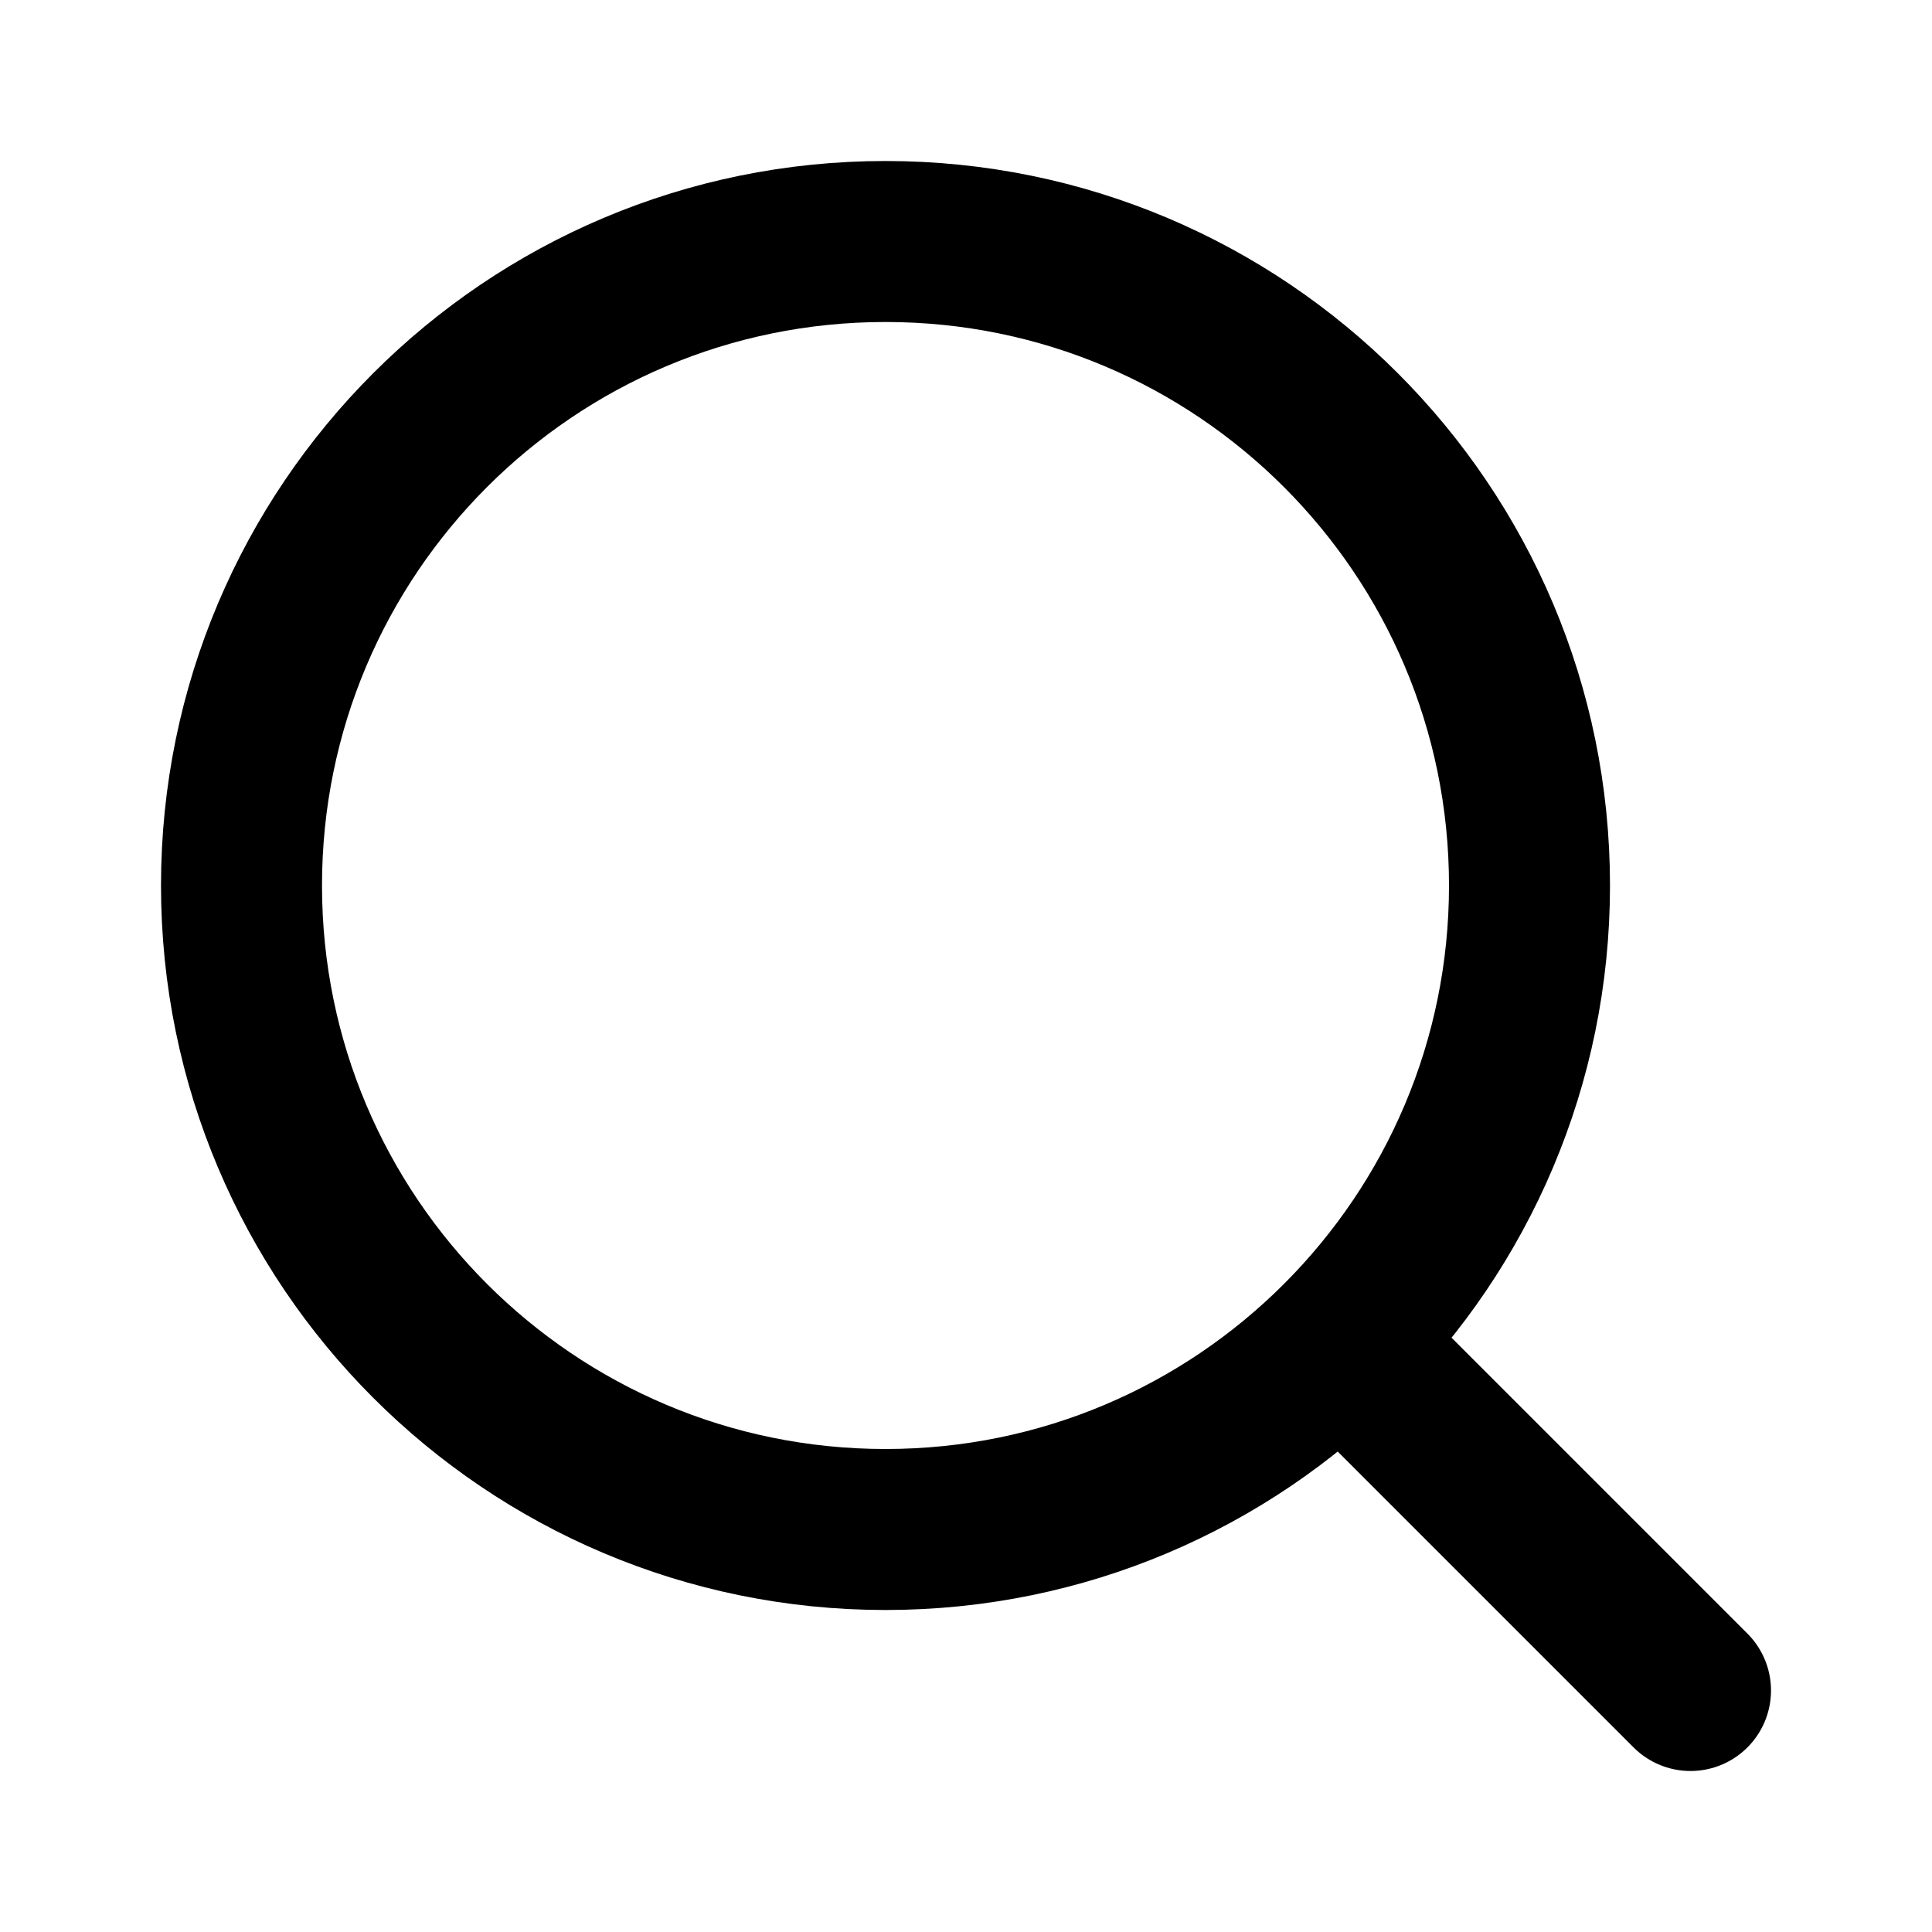
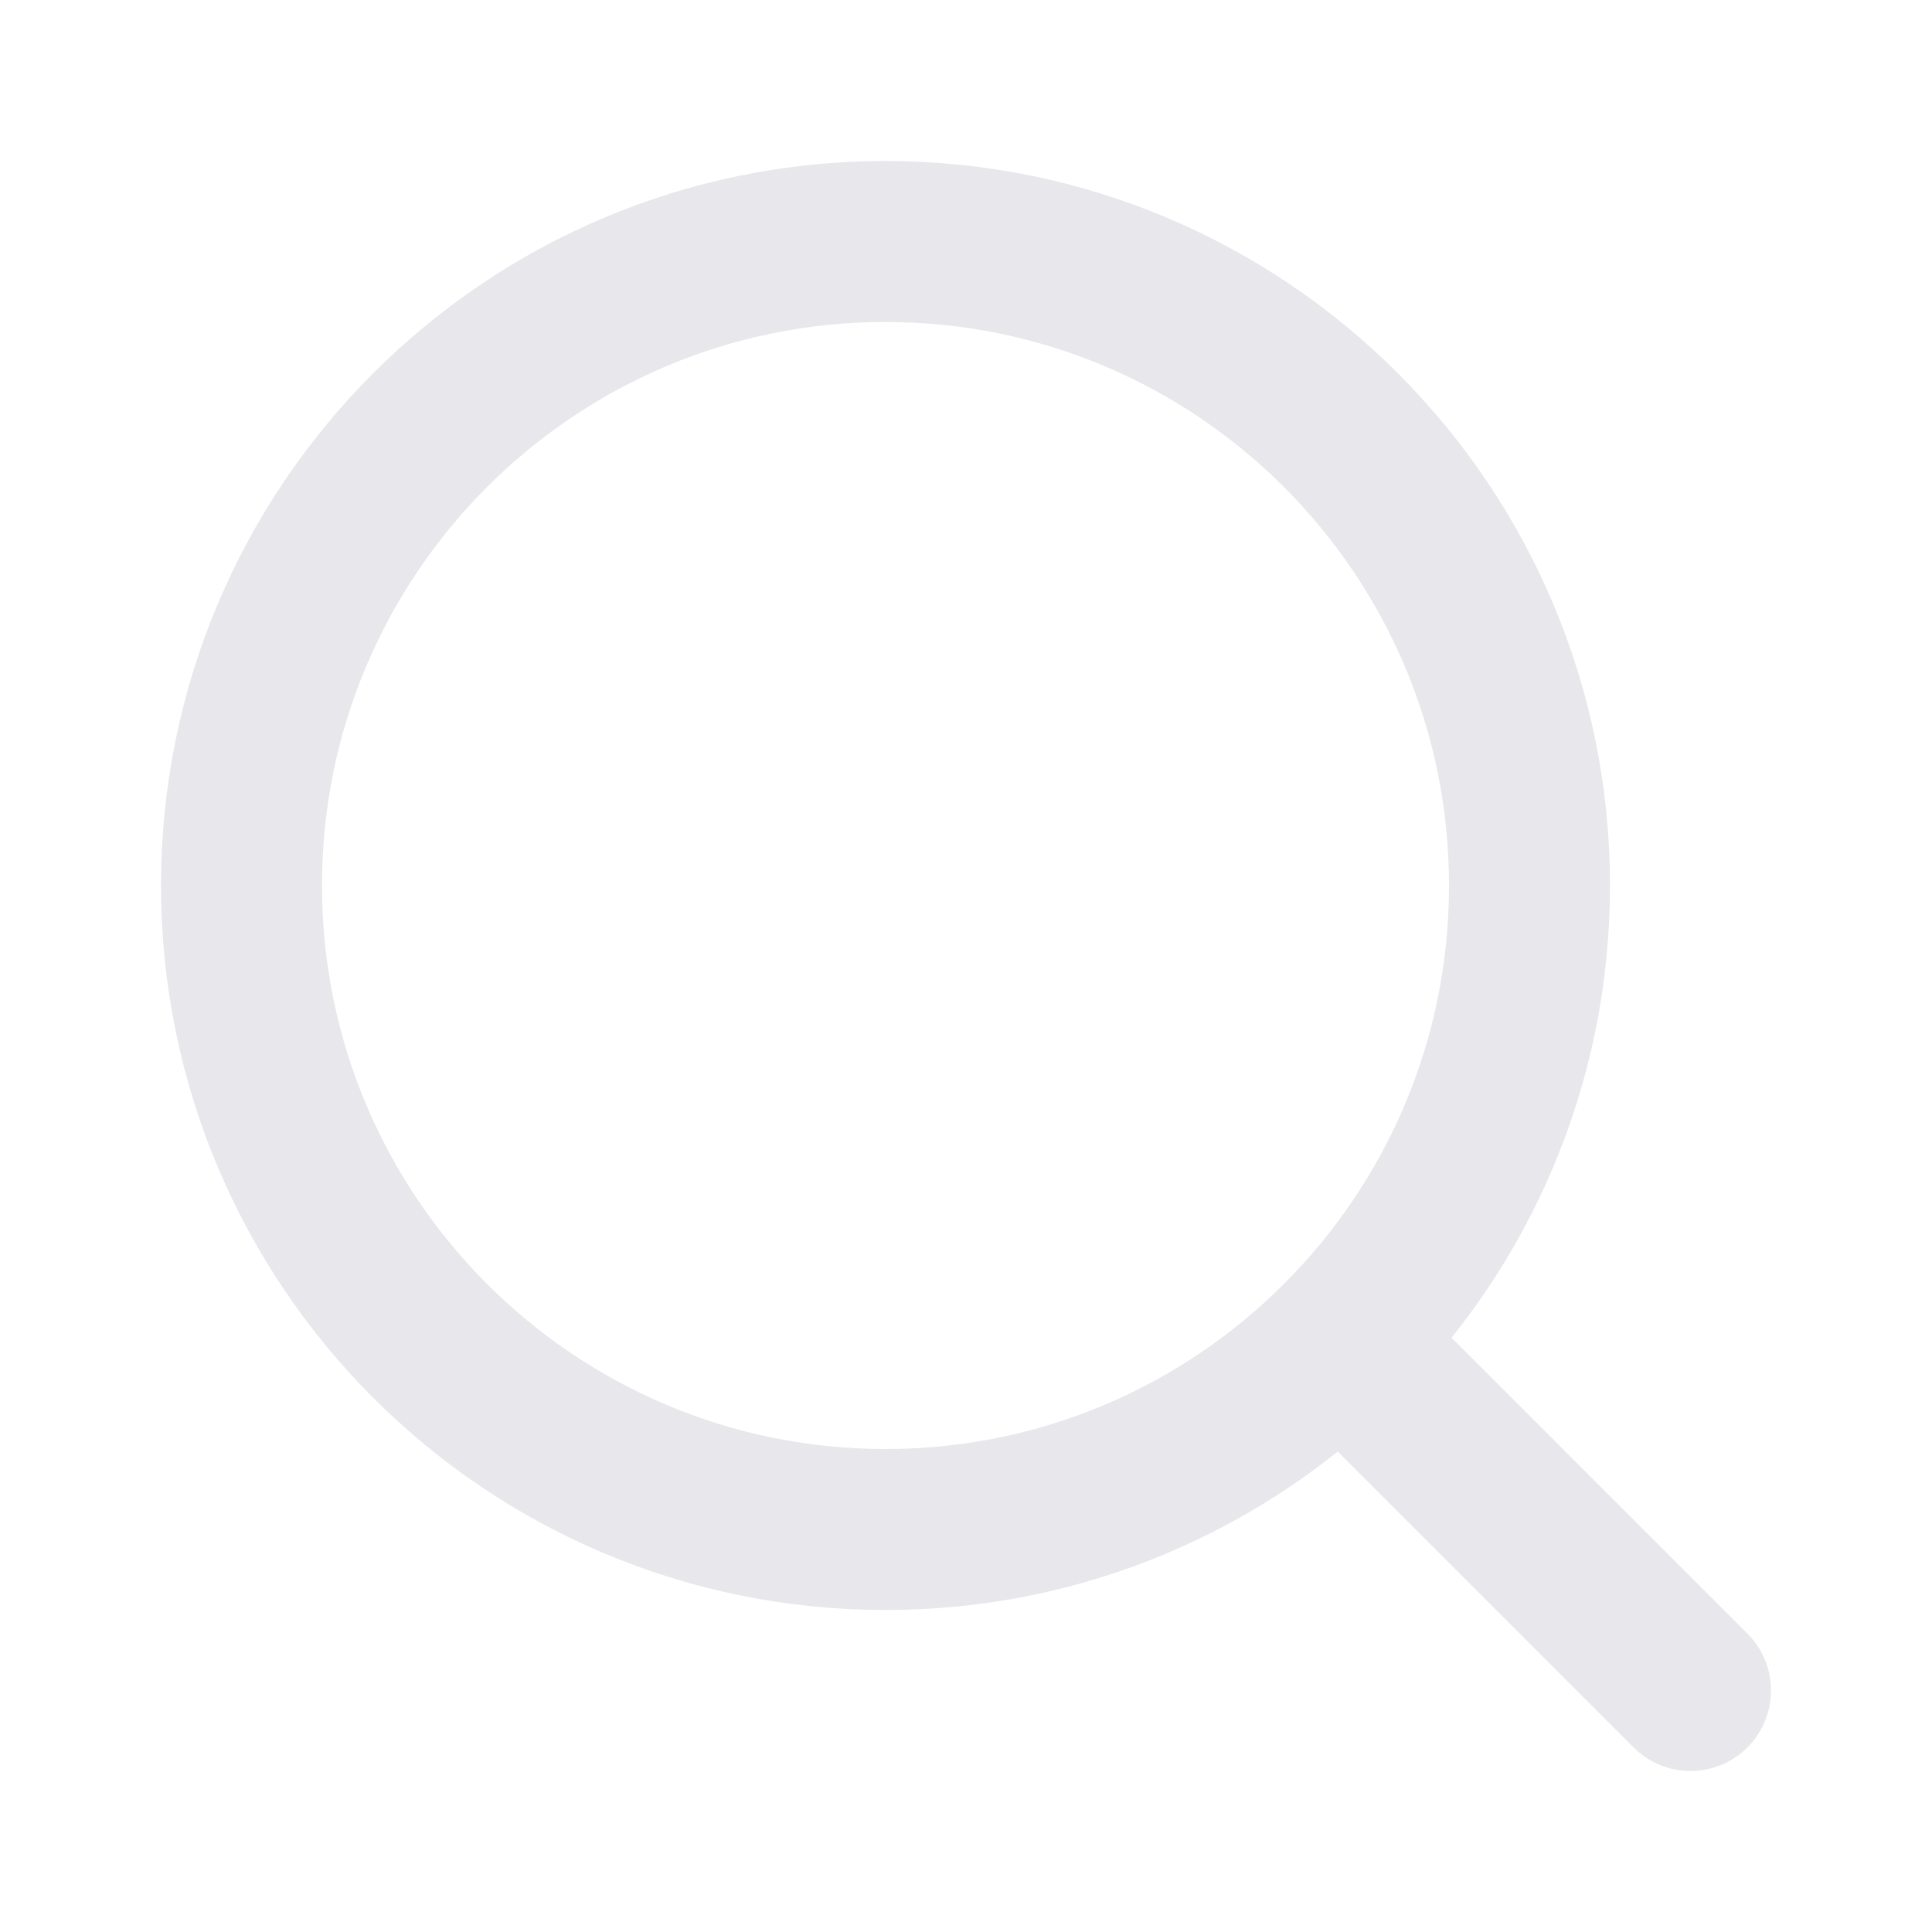
- <svg xmlns="http://www.w3.org/2000/svg" width="24" height="24" viewBox="0 0 24 24" fill="none" stroke="currentColor" stroke-width="2" stroke-linecap="round" stroke-linejoin="round" class="lucide lucide-search preview-icon">
+ <svg xmlns="http://www.w3.org/2000/svg" width="24" height="24" viewBox="0 0 24 24" fill="none" stroke="#e8e8ec" stroke-width="2" stroke-linecap="round" stroke-linejoin="round" class="lucide lucide-search preview-icon">
  <path d="m21 21-4.34-4.34" />
  <circle cx="11" cy="11" r="8" />
</svg>
